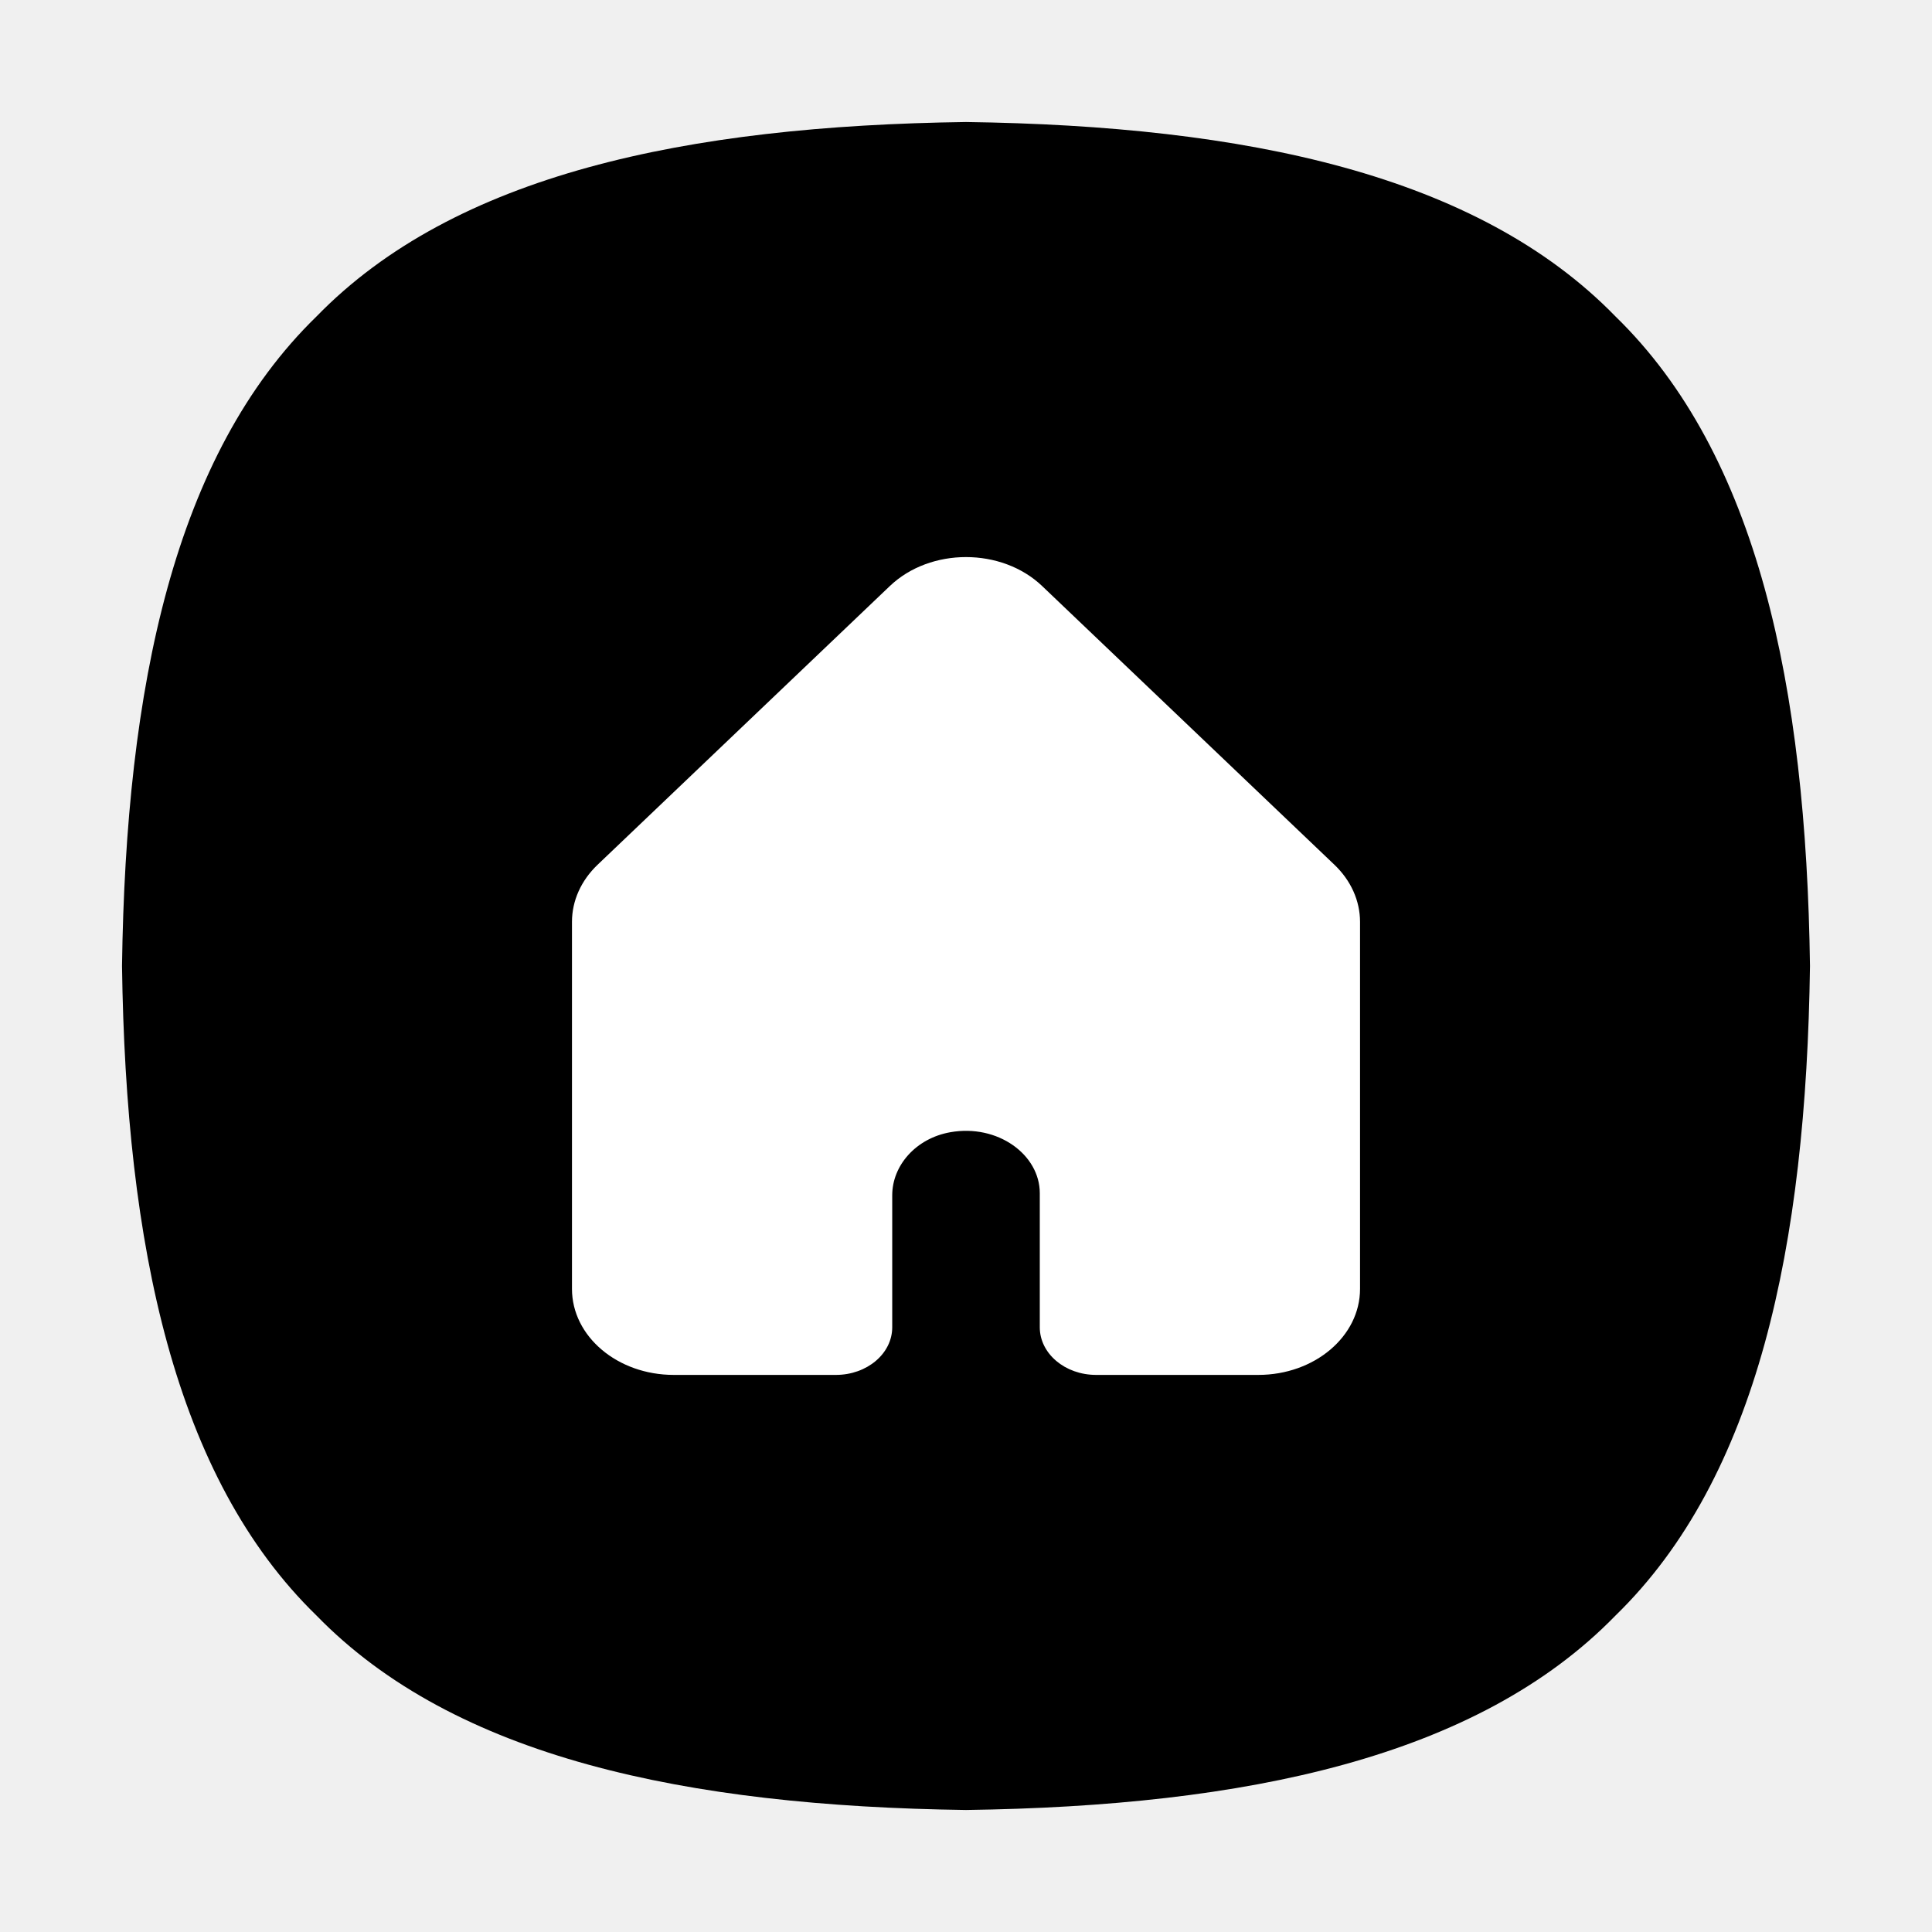
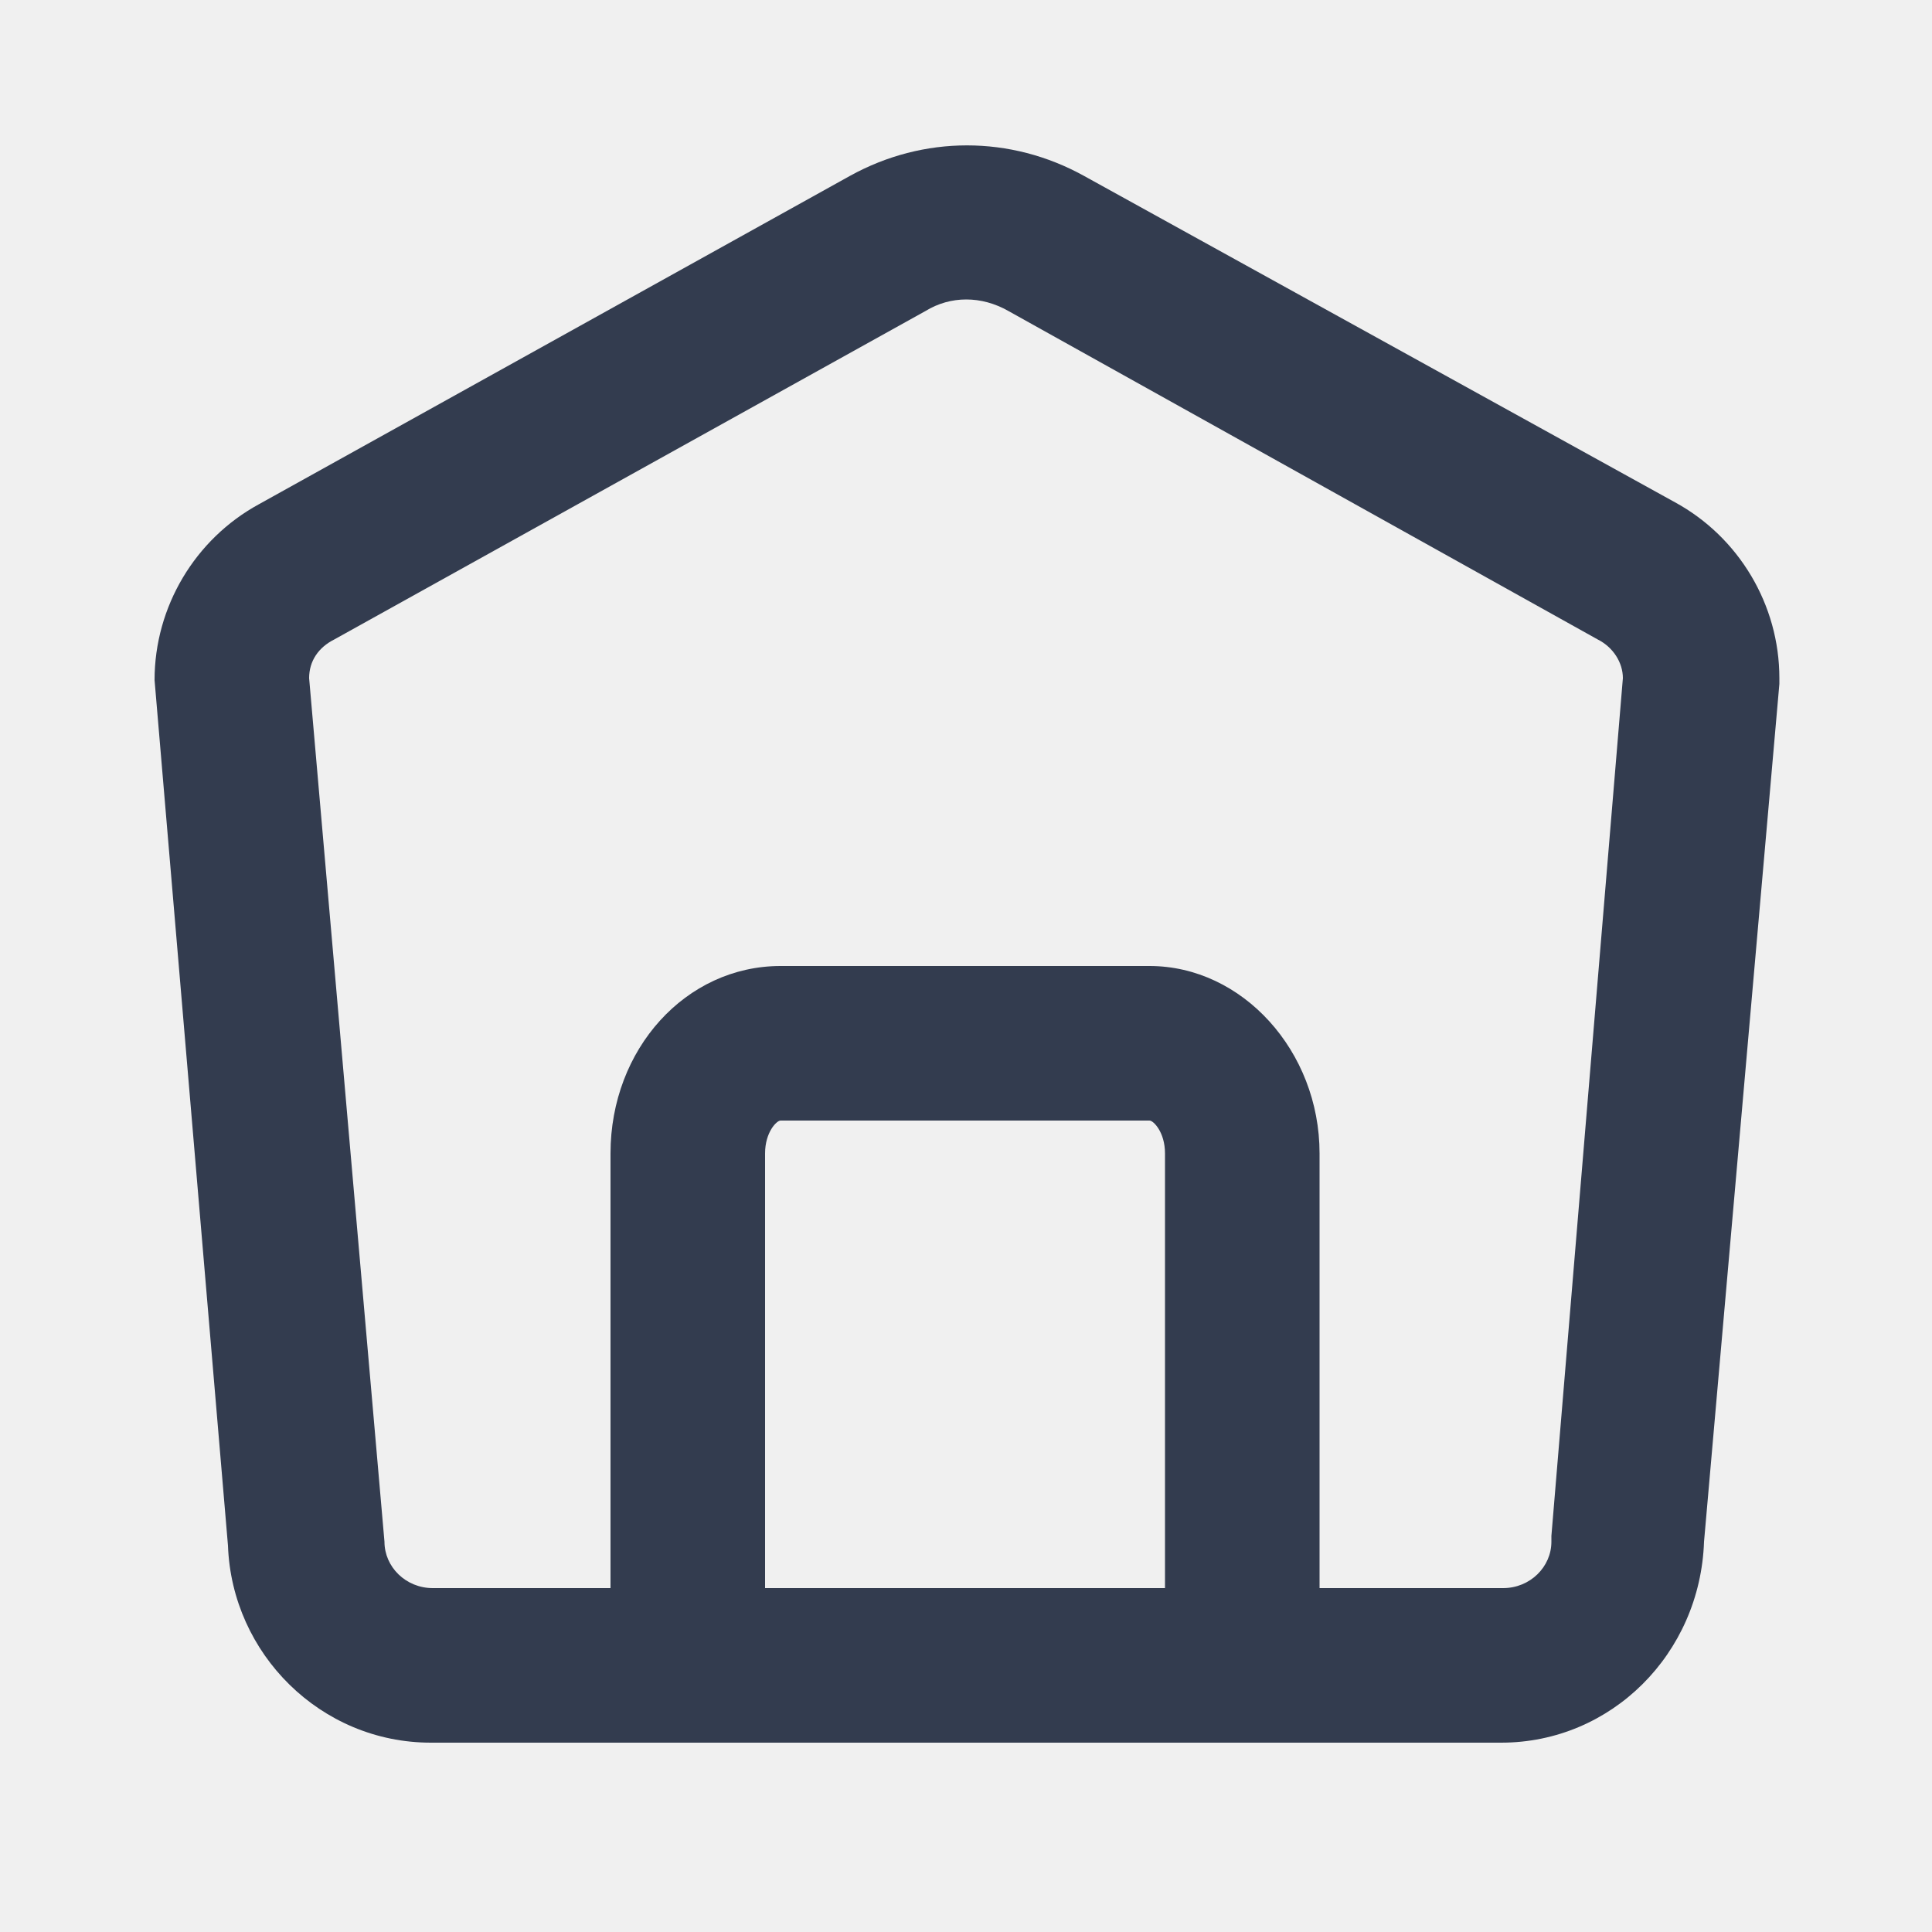
- <svg xmlns="http://www.w3.org/2000/svg" t="1633070964283" class="icon" viewBox="0 0 1024 1024" version="1.1" p-id="9331" width="512" height="512">
+ <svg xmlns="http://www.w3.org/2000/svg" t="1634364840383" class="icon" viewBox="0 0 1024 1024" version="1.1" p-id="4348" width="512" height="512">
  <defs>
    <style type="text/css" />
  </defs>
-   <path d="M64.67 512c2.03-148.27 27.78-271.04 103.07-344.26C240.96 92.45 363.73 66.7 512 64.67c148.27 2.03 271.04 27.78 344.26 103.07C931.55 240.96 957.3 363.73 959.33 512c-2.03 148.27-27.78 271.04-103.07 344.26C783.04 931.55 660.27 957.3 512 959.33c-148.27-2.03-271.04-27.78-344.26-103.07C92.45 783.04 66.7 660.27 64.67 512z" p-id="9332" />
-   <path d="M707.27 458.34L552.35 310.61c-21.46-20.46-59.25-20.46-80.71 0L316.73 458.34c-8.74 8.34-13.57 19.1-13.57 30.24v194.57c0 25.18 24.14 45.58 53.93 45.58h85.96c16.49 0 29.85-11.3 29.85-25.24v-69.98c0-15.77 12.54-30.18 30.8-33.41 25.09-4.44 47.41 11.85 47.41 32.32v71.07c0 13.94 13.37 25.24 29.85 25.24h85.96c29.78 0 53.93-20.41 53.93-45.58V488.58c-0.01-11.14-4.83-21.9-13.58-30.24z" fill="#FFFFFF" p-id="9333" />
+   <path d="M795.648 923.648H228.352c-58.368 0-105.472-47.104-107.52-104.448L81.92 360.448c0-38.912 21.504-74.752 55.296-93.184L450.56 93.184c38.912-21.504 84.992-21.504 123.904 0L887.808 266.24c33.792 18.432 55.296 54.272 55.296 93.184v3.072l-39.936 454.656c-2.048 59.392-49.152 106.496-107.52 106.496zM163.84 359.424l39.936 457.728c0 13.312 11.264 24.576 25.6 24.576h567.296c14.336 0 25.6-11.264 25.6-24.576v-3.072L860.16 359.424c0-8.192-5.12-16.384-13.312-20.48l-312.32-174.08c-14.336-8.192-30.72-8.192-44.032 0l-313.344 174.08c-8.192 4.096-13.312 11.264-13.312 20.48z" fill="#333C4F" p-id="4349" />
+   <path d="M699.392 905.216h-81.92V611.328c0-11.264-6.144-17.408-8.192-17.408H413.696c-2.048 0-8.192 6.144-8.192 17.408v293.888h-81.92V611.328c0-55.296 39.936-99.328 90.112-99.328h195.584c49.152 0 90.112 45.056 90.112 99.328v293.888z" fill="#333C4F" p-id="4350" />
</svg>
